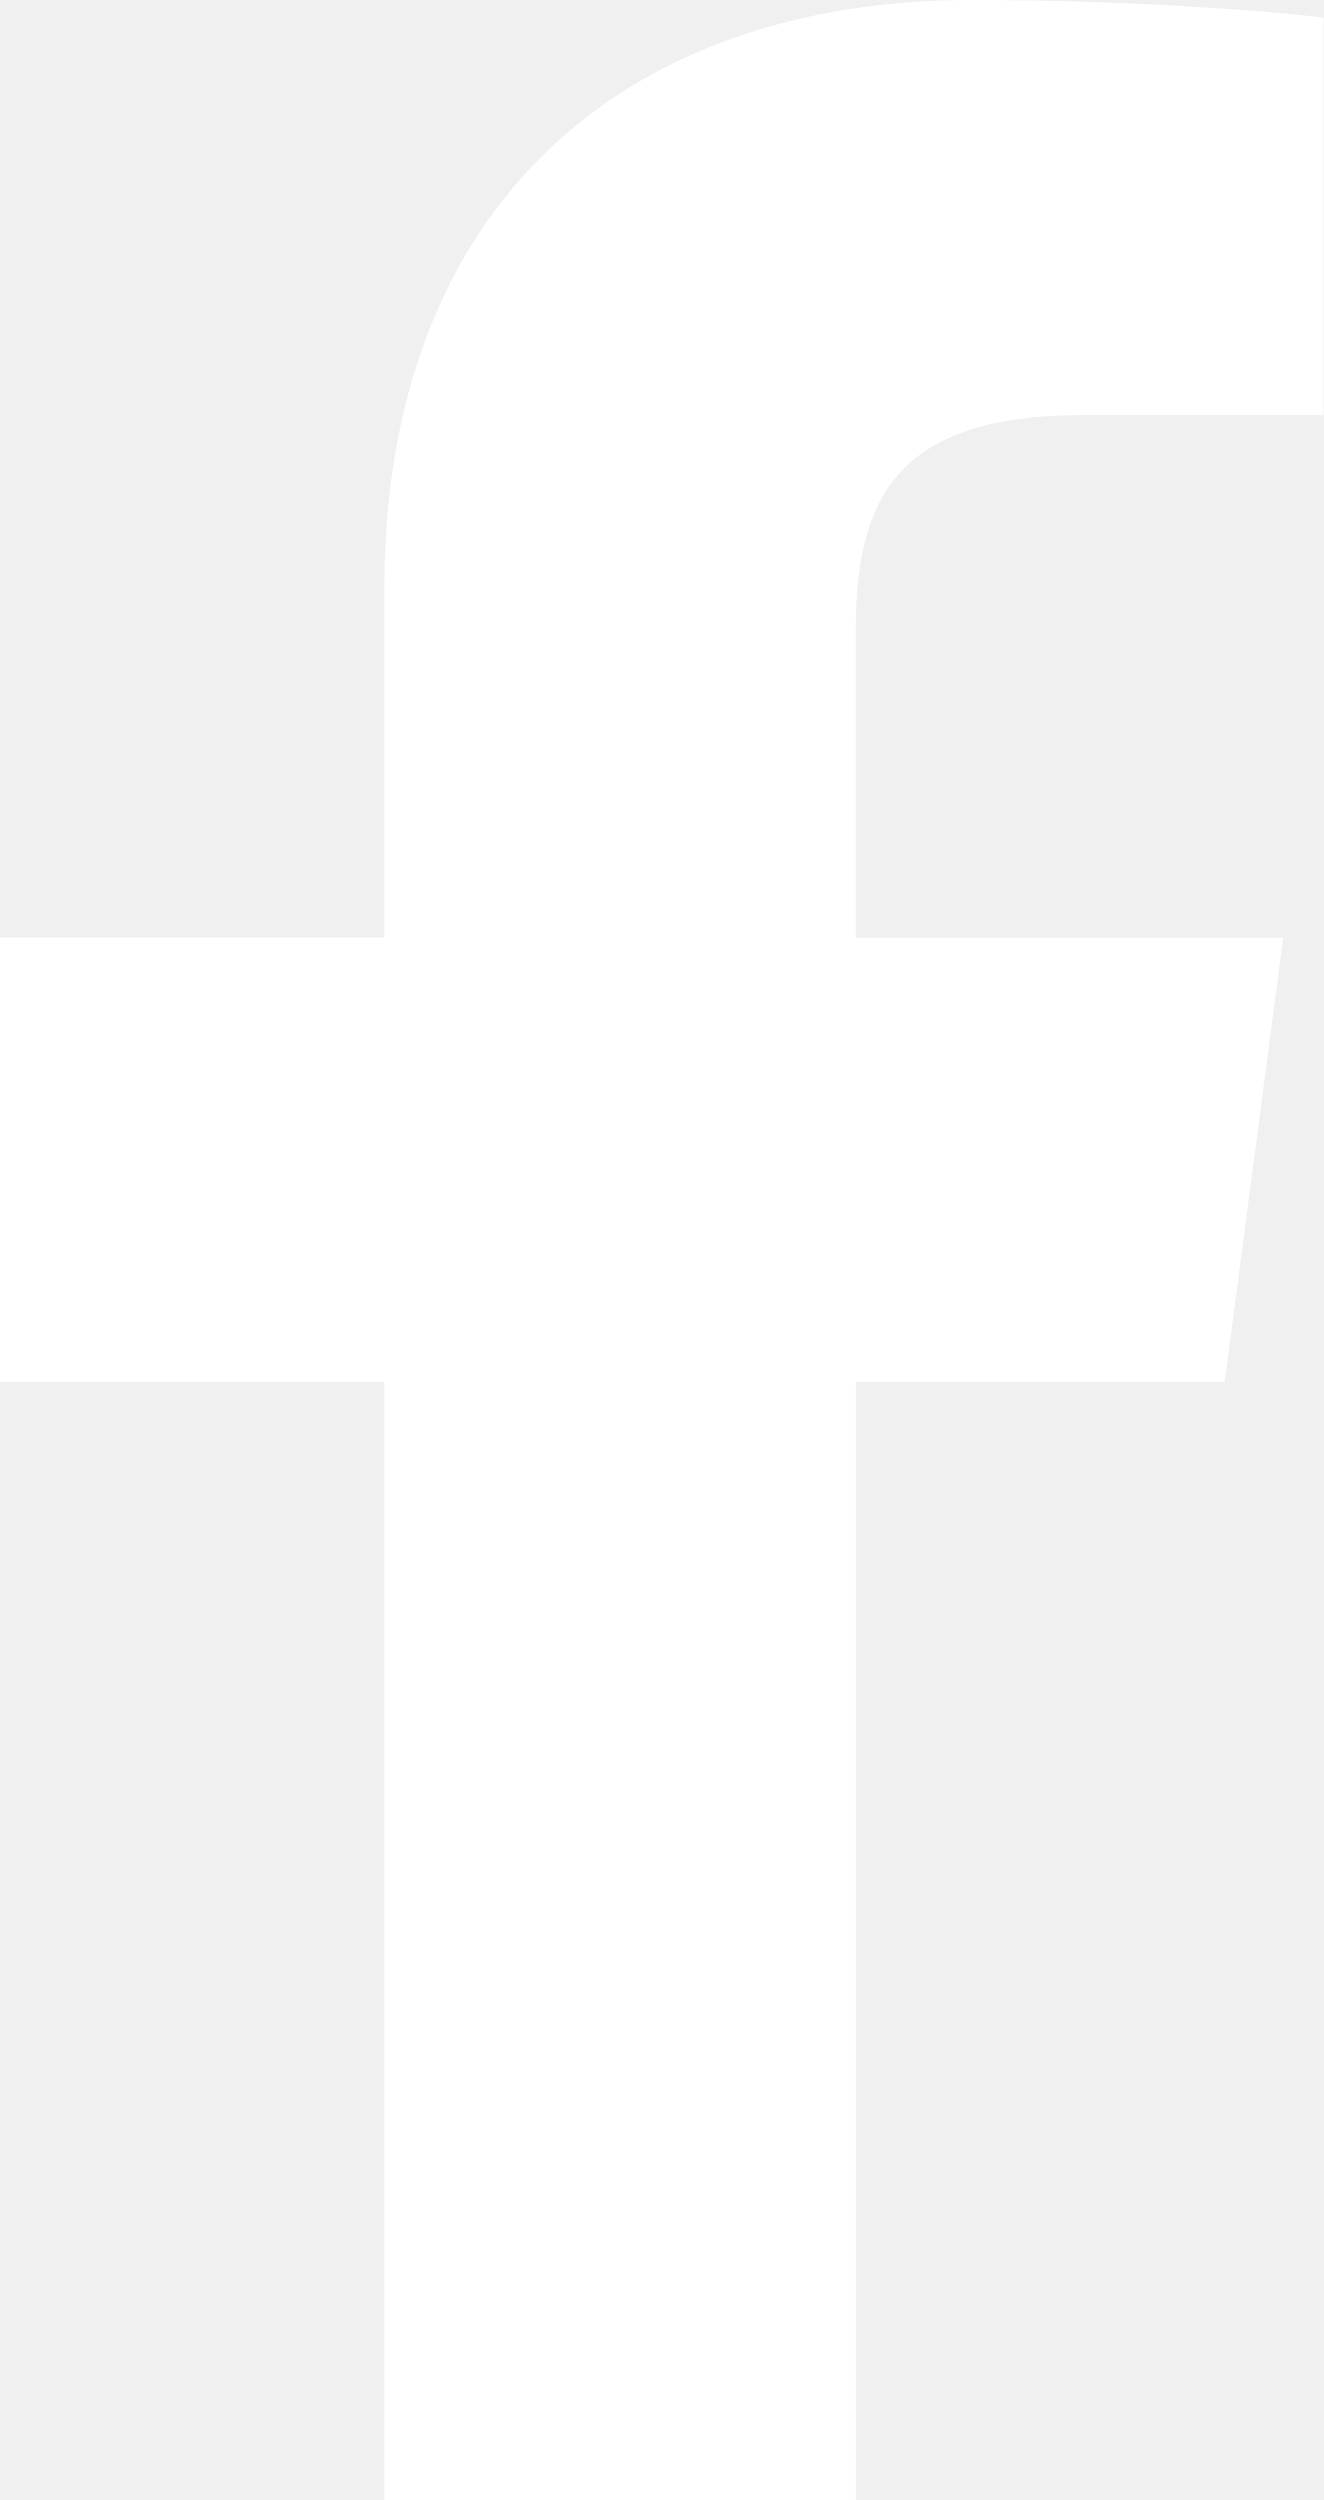
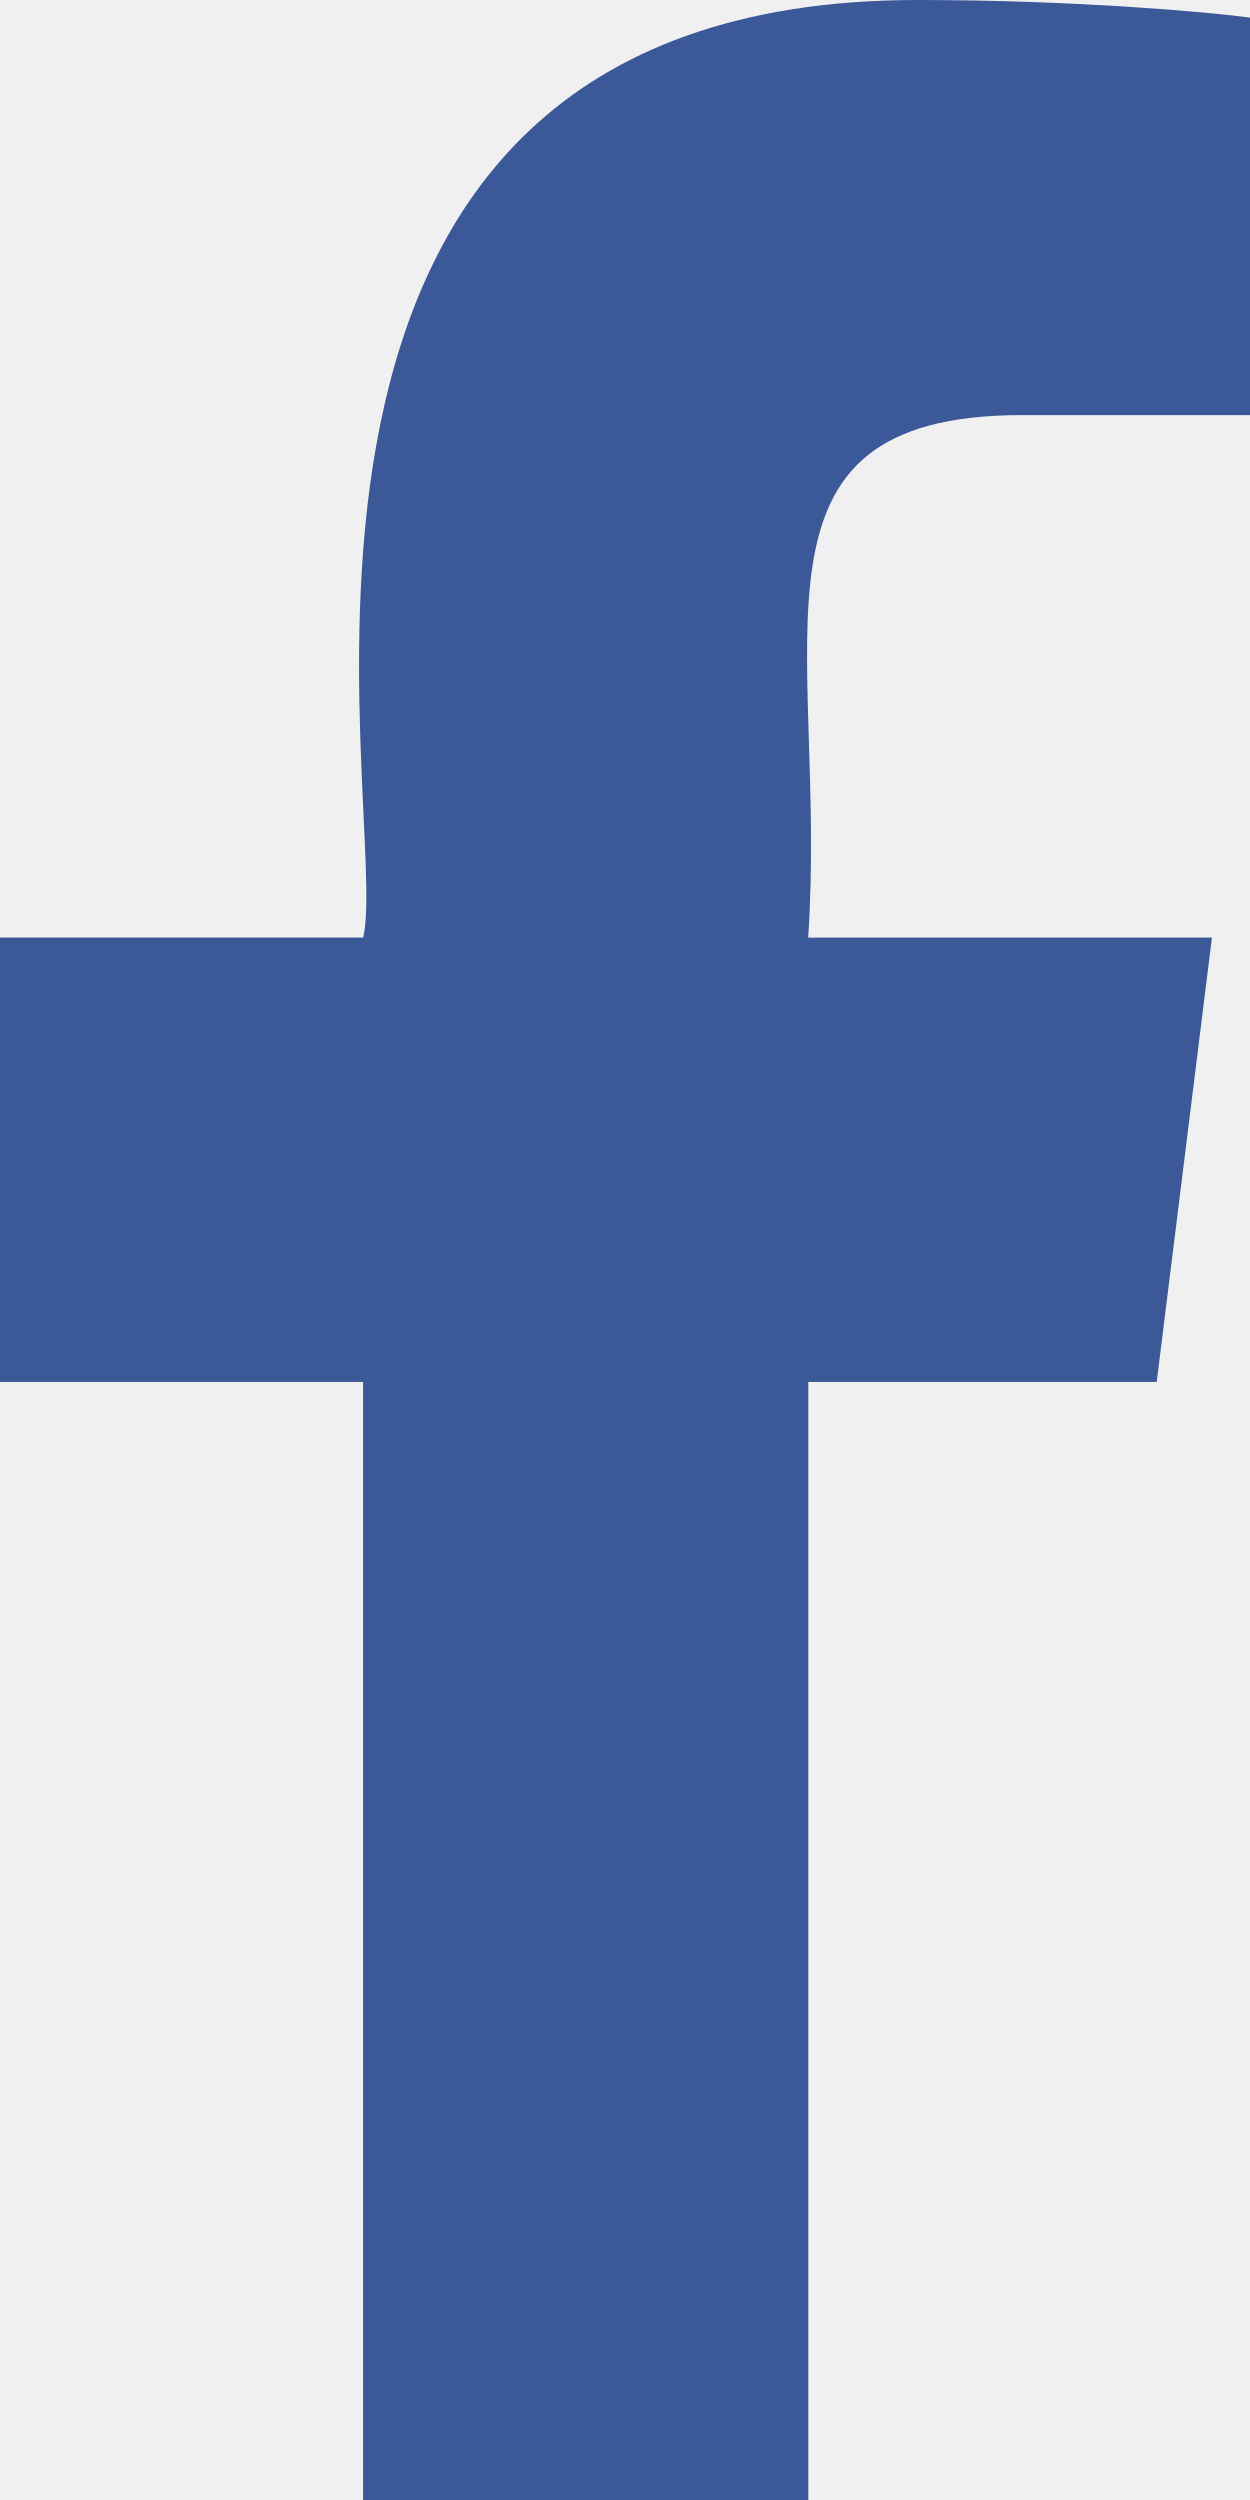
- <svg xmlns="http://www.w3.org/2000/svg" width="9" height="17" viewBox="0 0 9 17" fill="none">
-   <path d="M7.357 2.823H9V0.12C8.717 0.083 7.742 0 6.606 0C4.237 0 2.614 1.407 2.614 3.994V6.375H0V9.397H2.614V17H5.82V9.397H8.328L8.726 6.376H5.819V4.294C5.82 3.421 6.068 2.823 7.357 2.823Z" fill="white" />
+ <svg xmlns="http://www.w3.org/2000/svg" width="11" height="22" viewBox="0 0 11 22" fill="none">
+   <path d="M8.992 3.653H11V0.155C10.653 0.107 9.462 0 8.074 0C1.72 0 3.449 7.196 3.196 8.25H0V12.161H3.195V22H7.113V12.161H10.179L10.665 8.251H7.112C7.284 5.662 6.414 3.653 8.992 3.653Z" fill="#3B5999" />
</svg>
